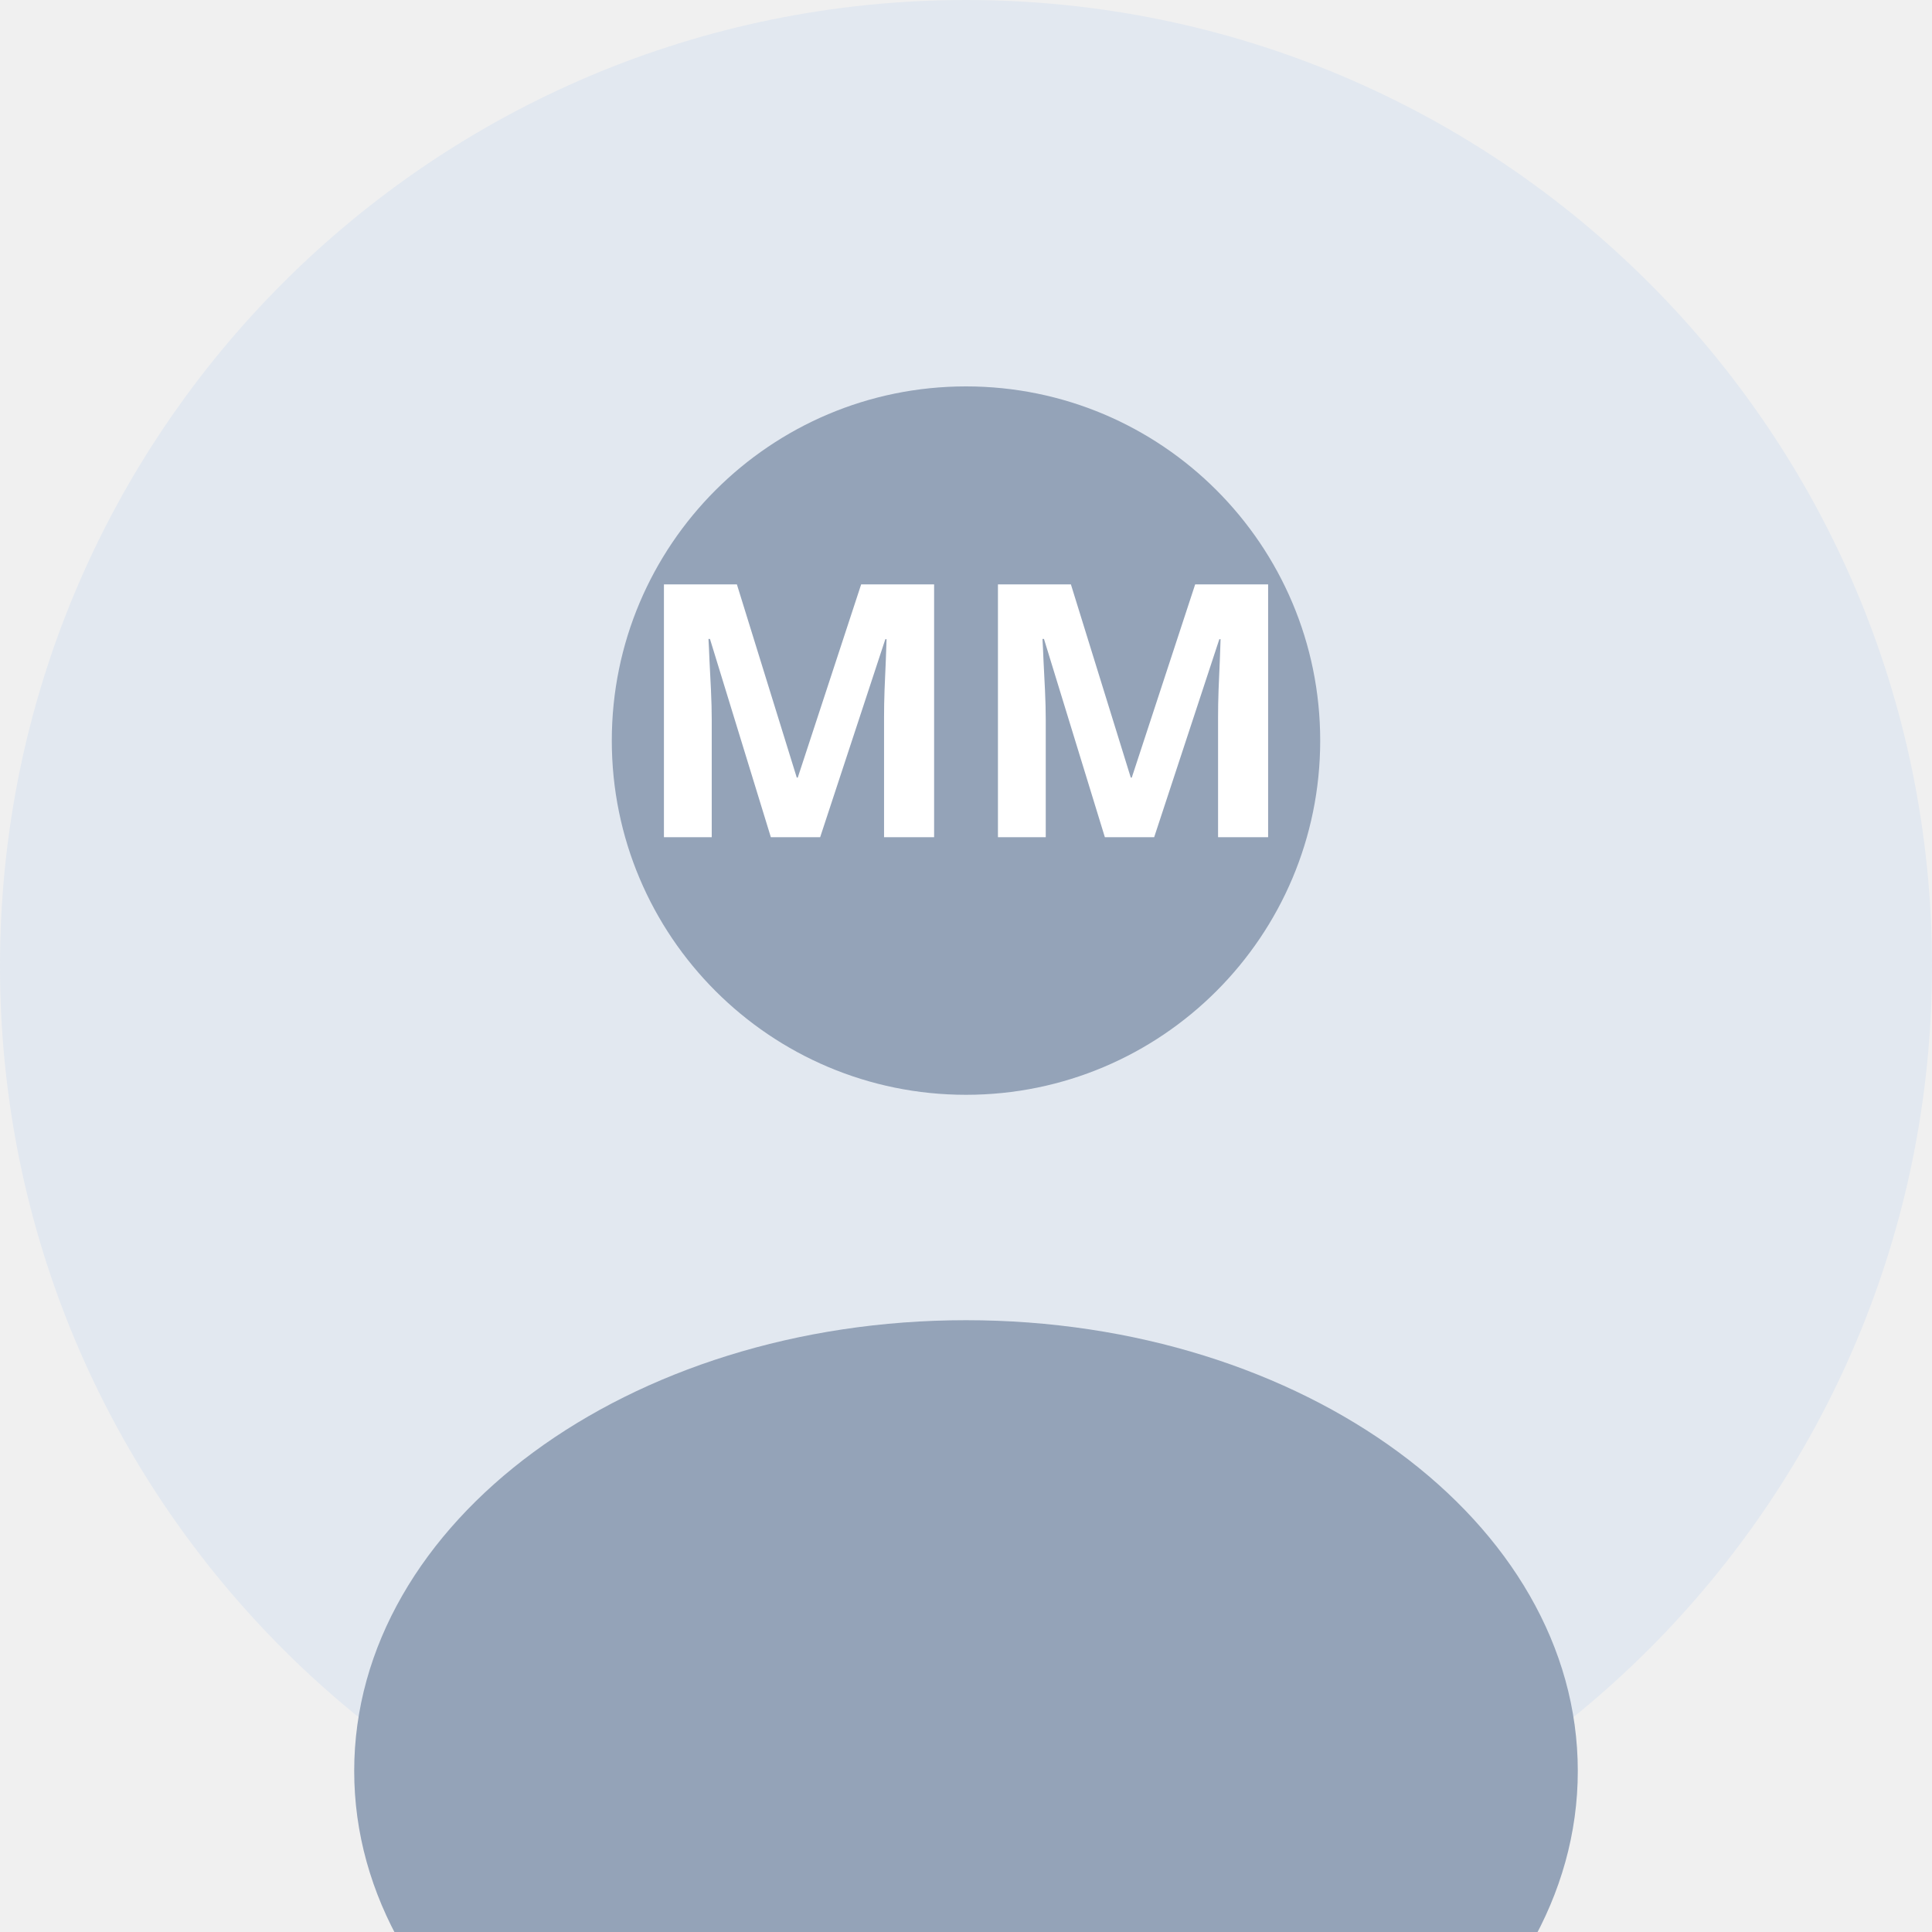
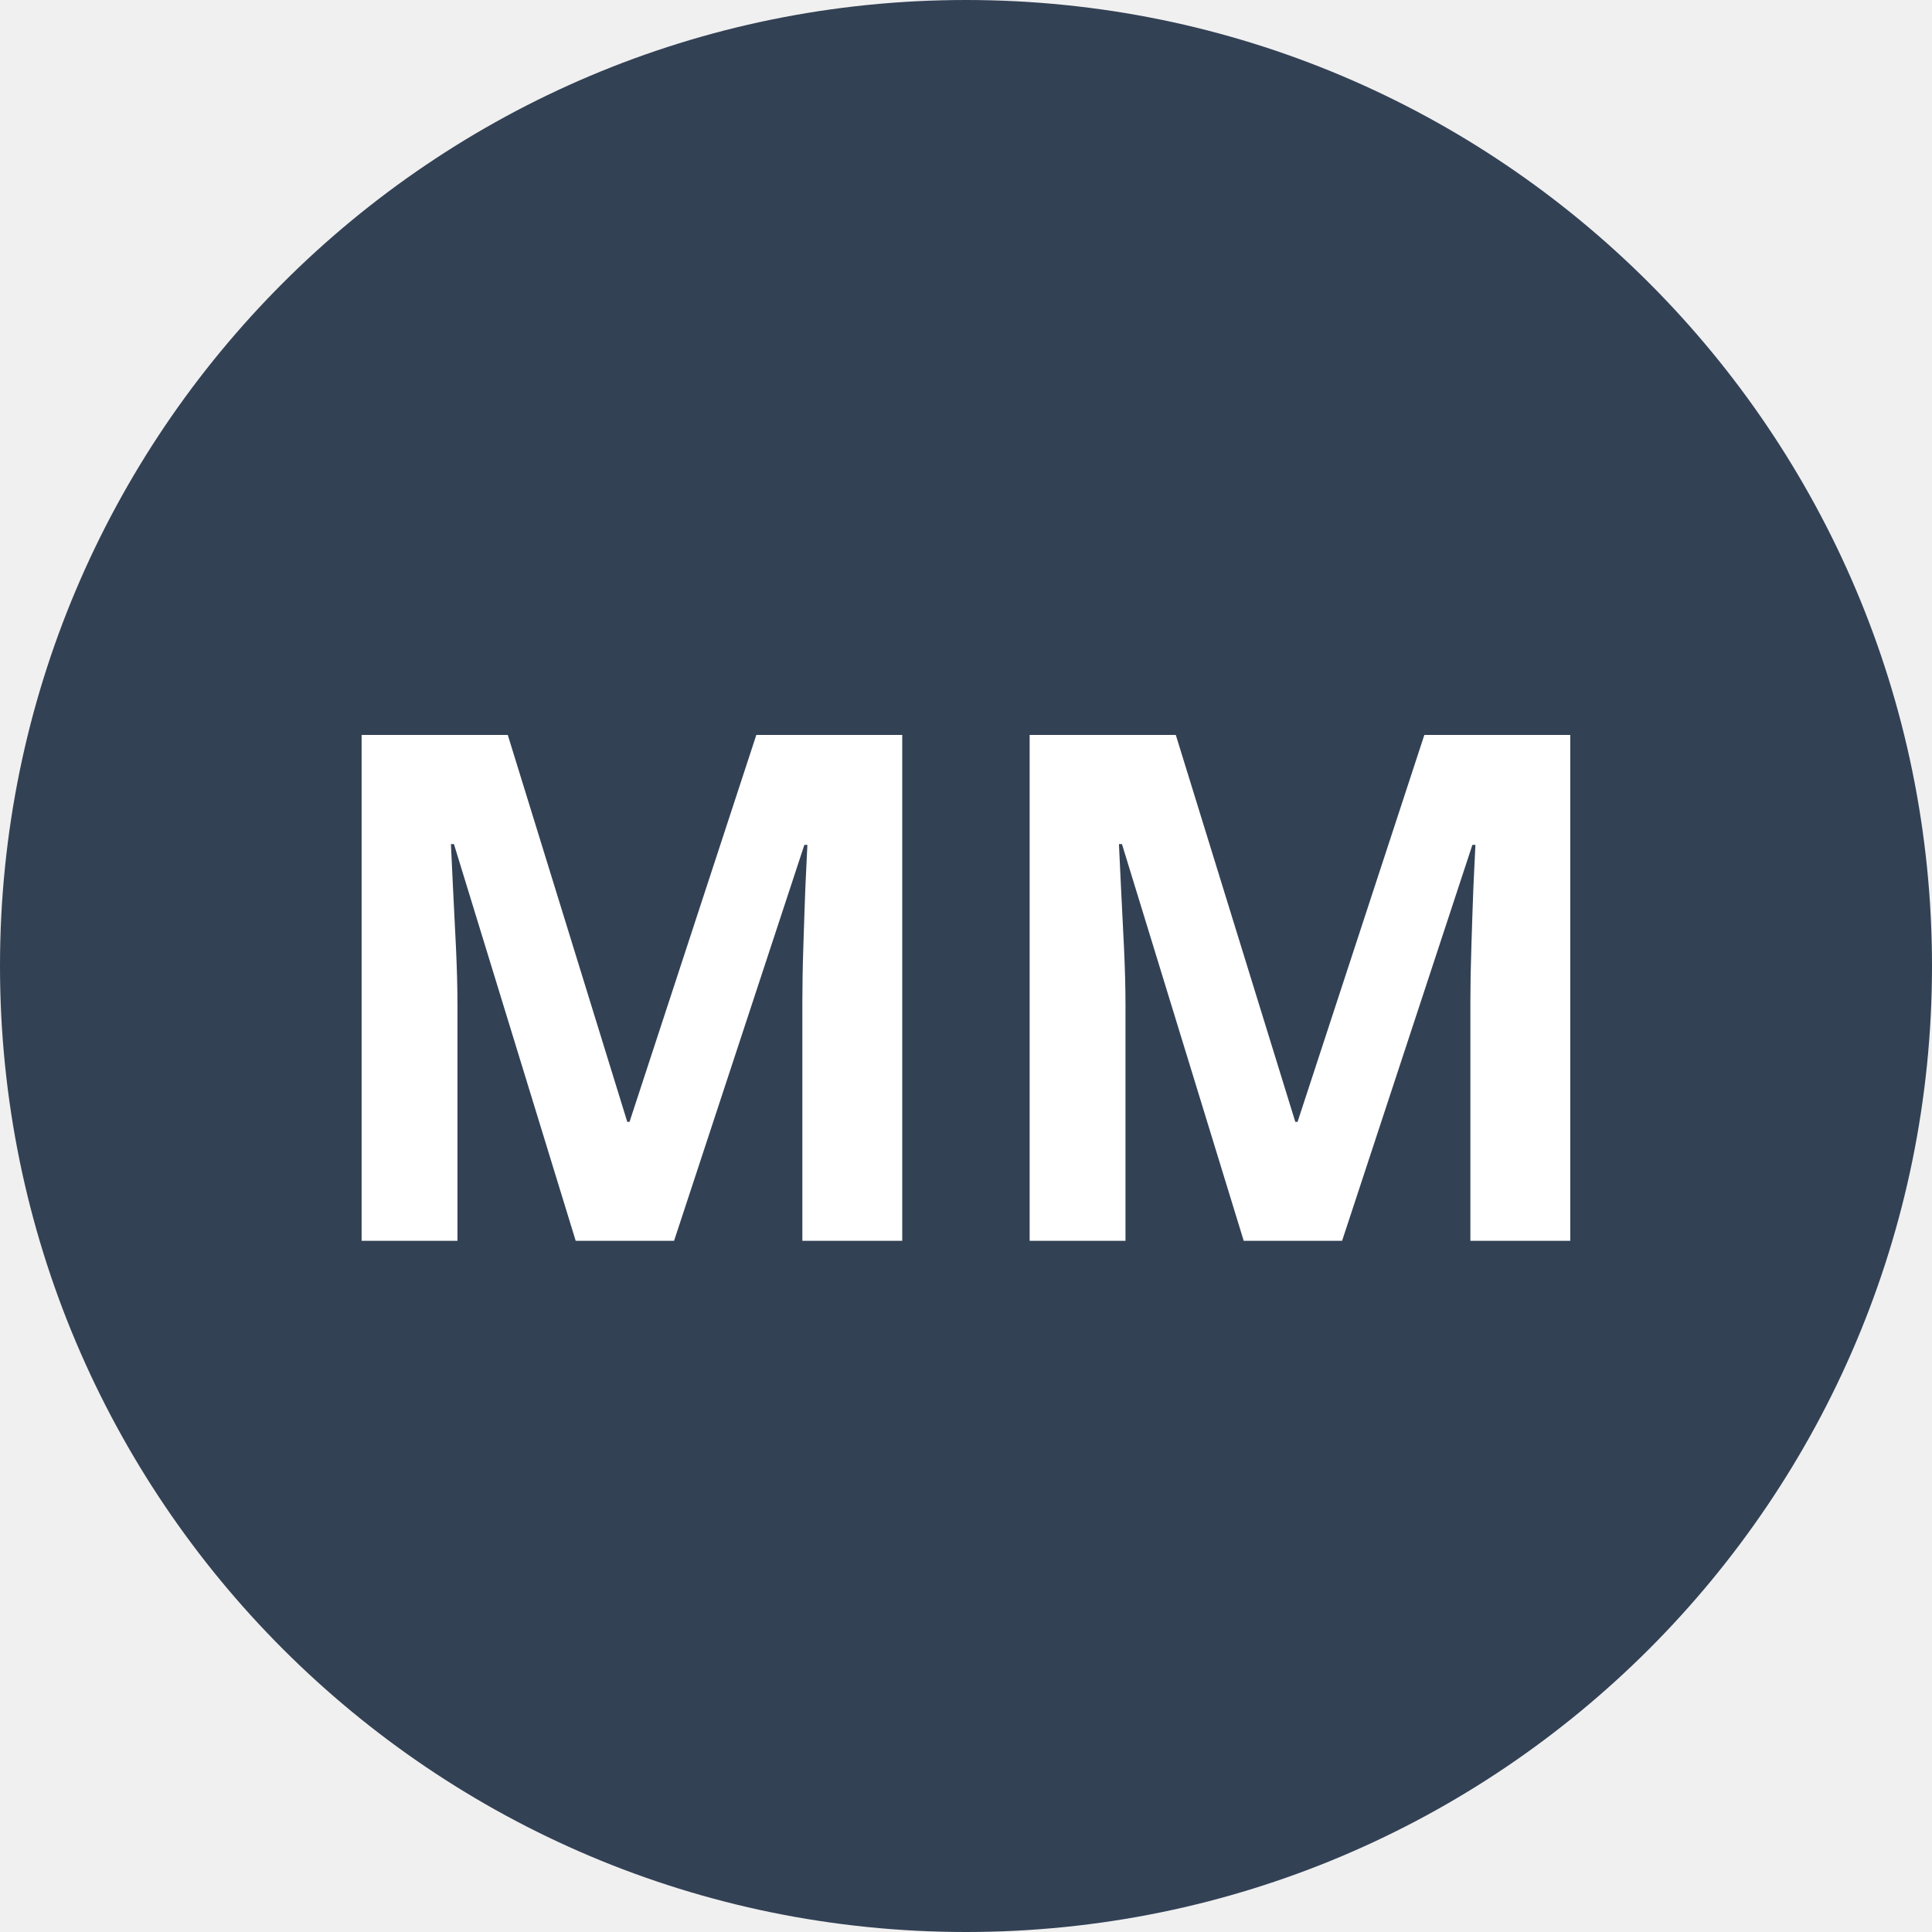
- <svg xmlns="http://www.w3.org/2000/svg" viewBox="0 0 120 120" role="img" aria-label="Avatar placeholder">
-   <circle cx="60" cy="60" r="60" fill="#e2e8f0" />
-   <circle cx="60" cy="46" r="22" fill="#94a3b8" />
-   <ellipse cx="60" cy="110" rx="38" ry="28" fill="#94a3b8" />
-   <text x="60" y="52" font-family="system-ui,sans-serif" font-size="22" font-weight="bold" text-anchor="middle" fill="white">MM</text>
+ <svg xmlns="http://www.w3.org/2000/svg" viewBox="0 0 120 120">
+   <circle cx="60" cy="60" r="60" fill="#334155" />
+   <text x="60" y="60" font-family="system-ui,sans-serif" font-size="44" font-weight="bold" text-anchor="middle" dominant-baseline="central" fill="white">MM</text>
</svg>
